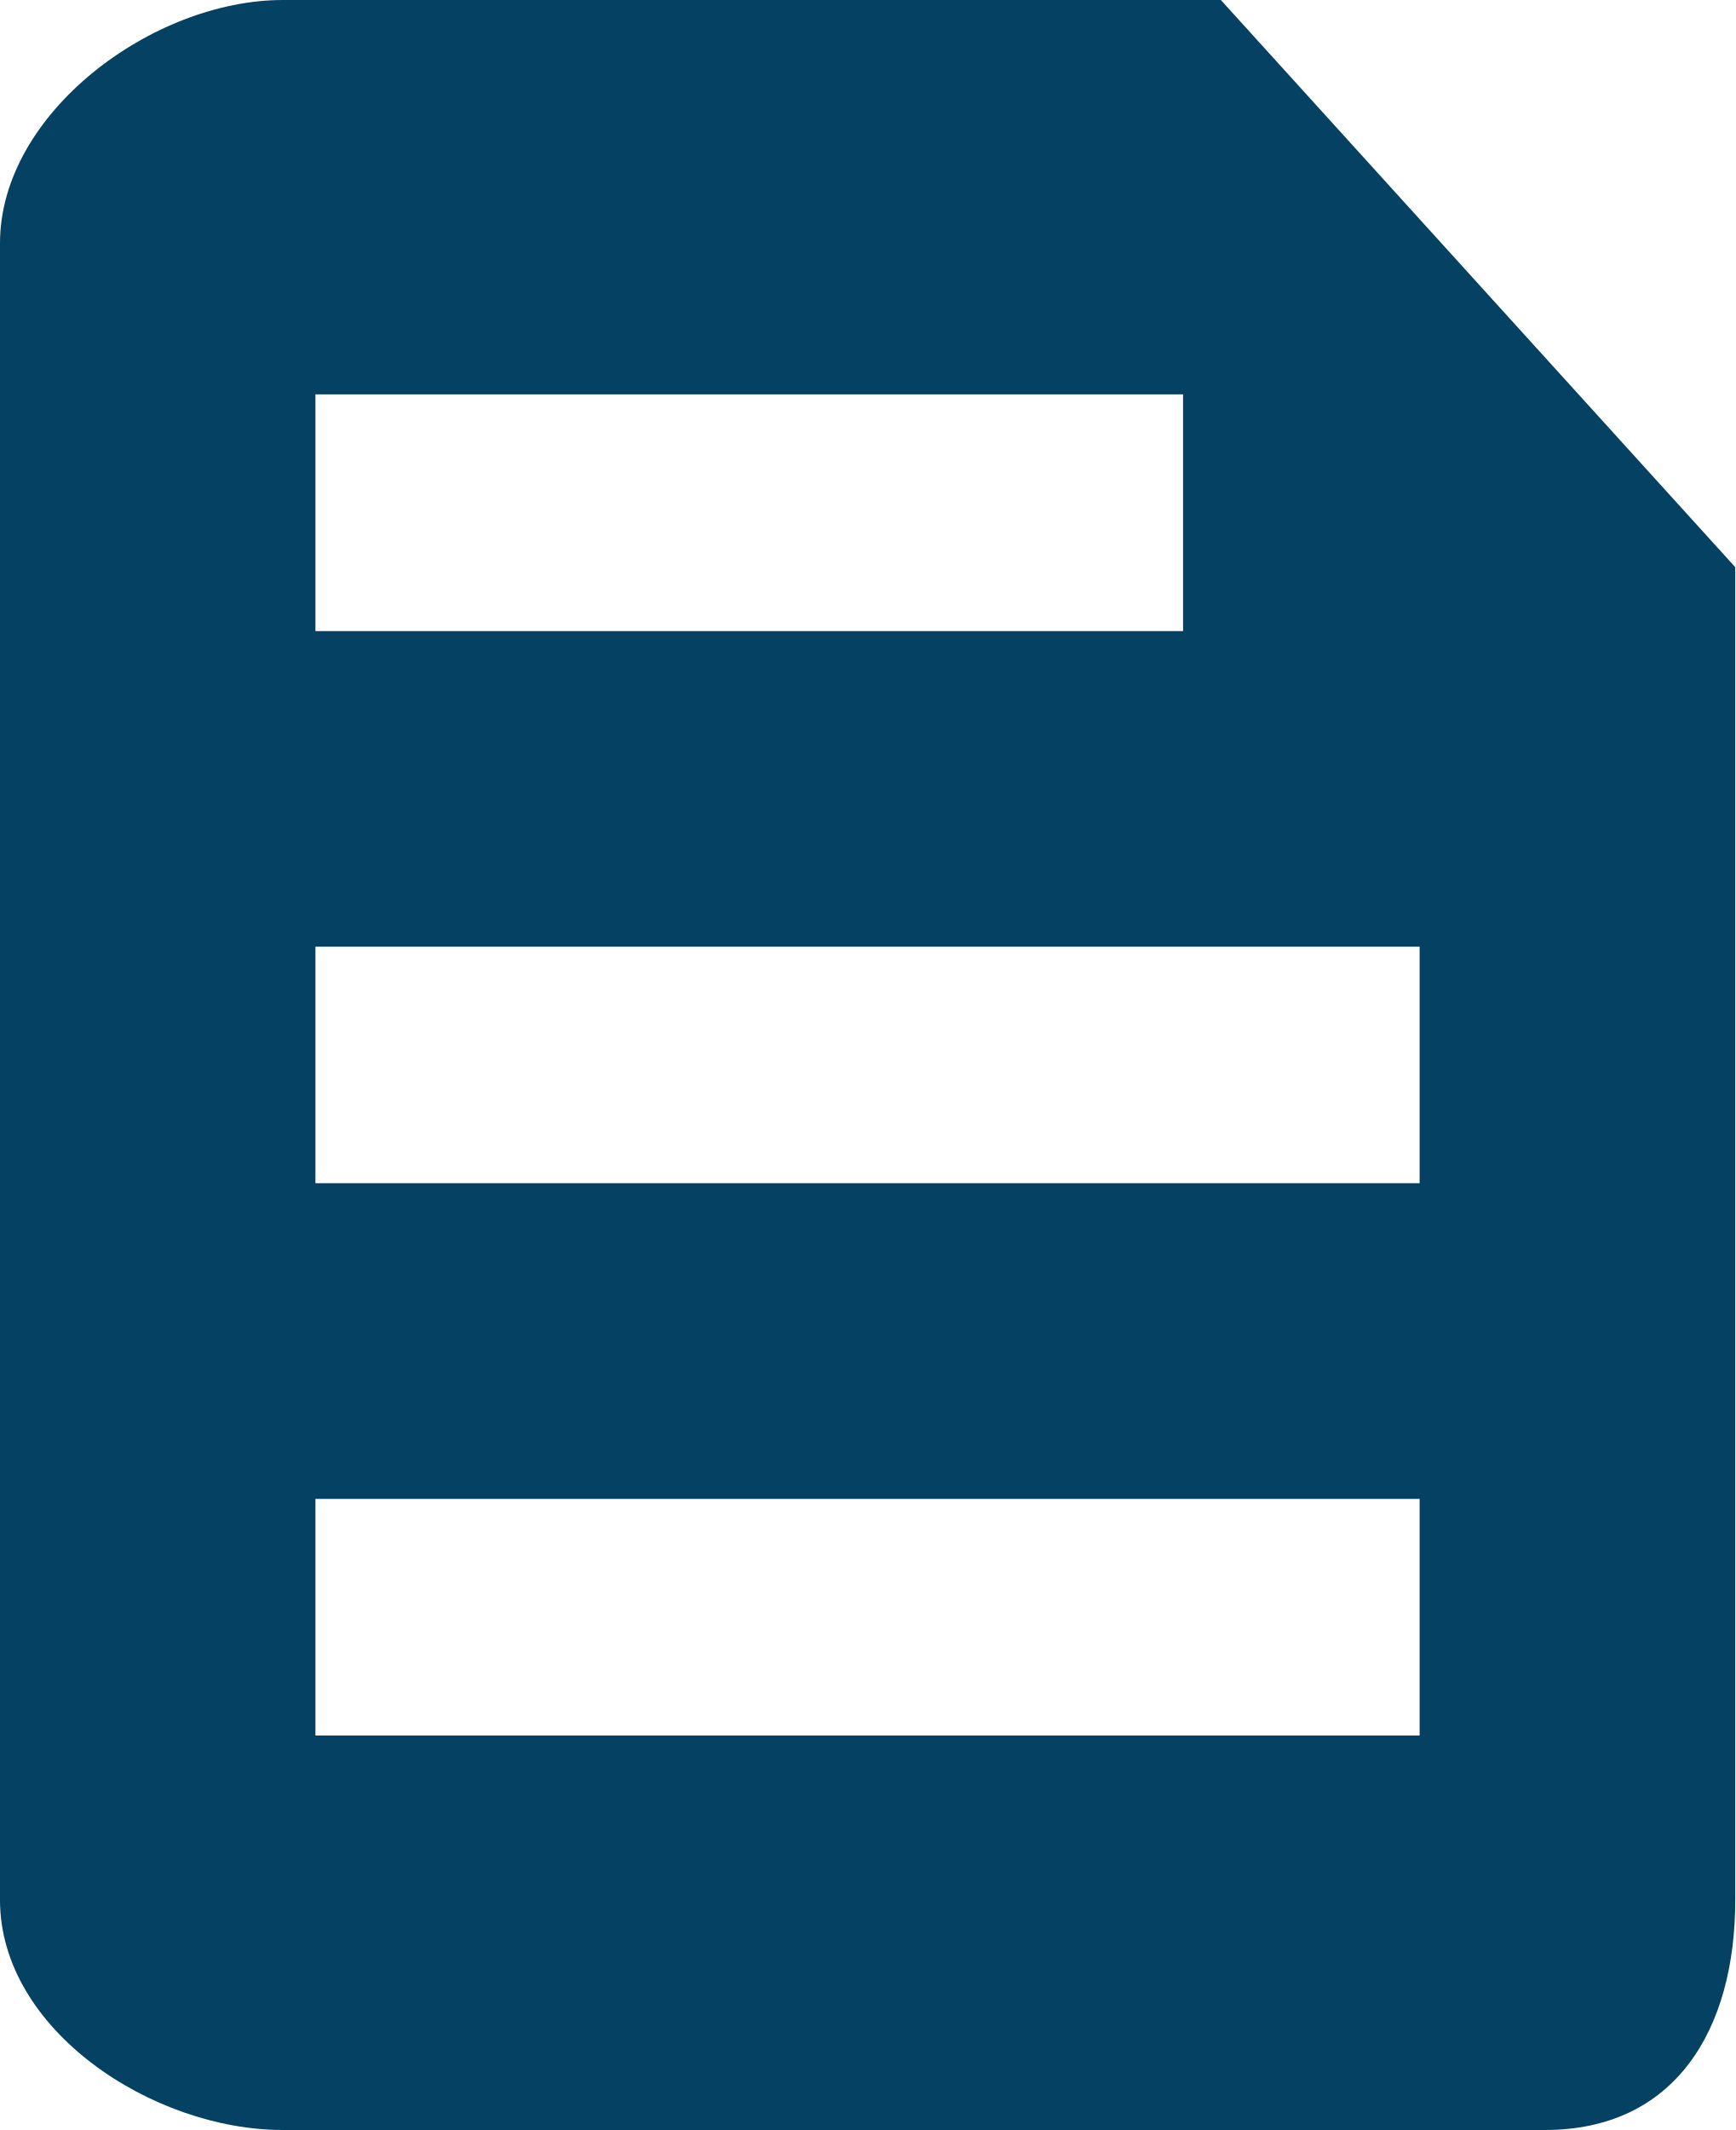
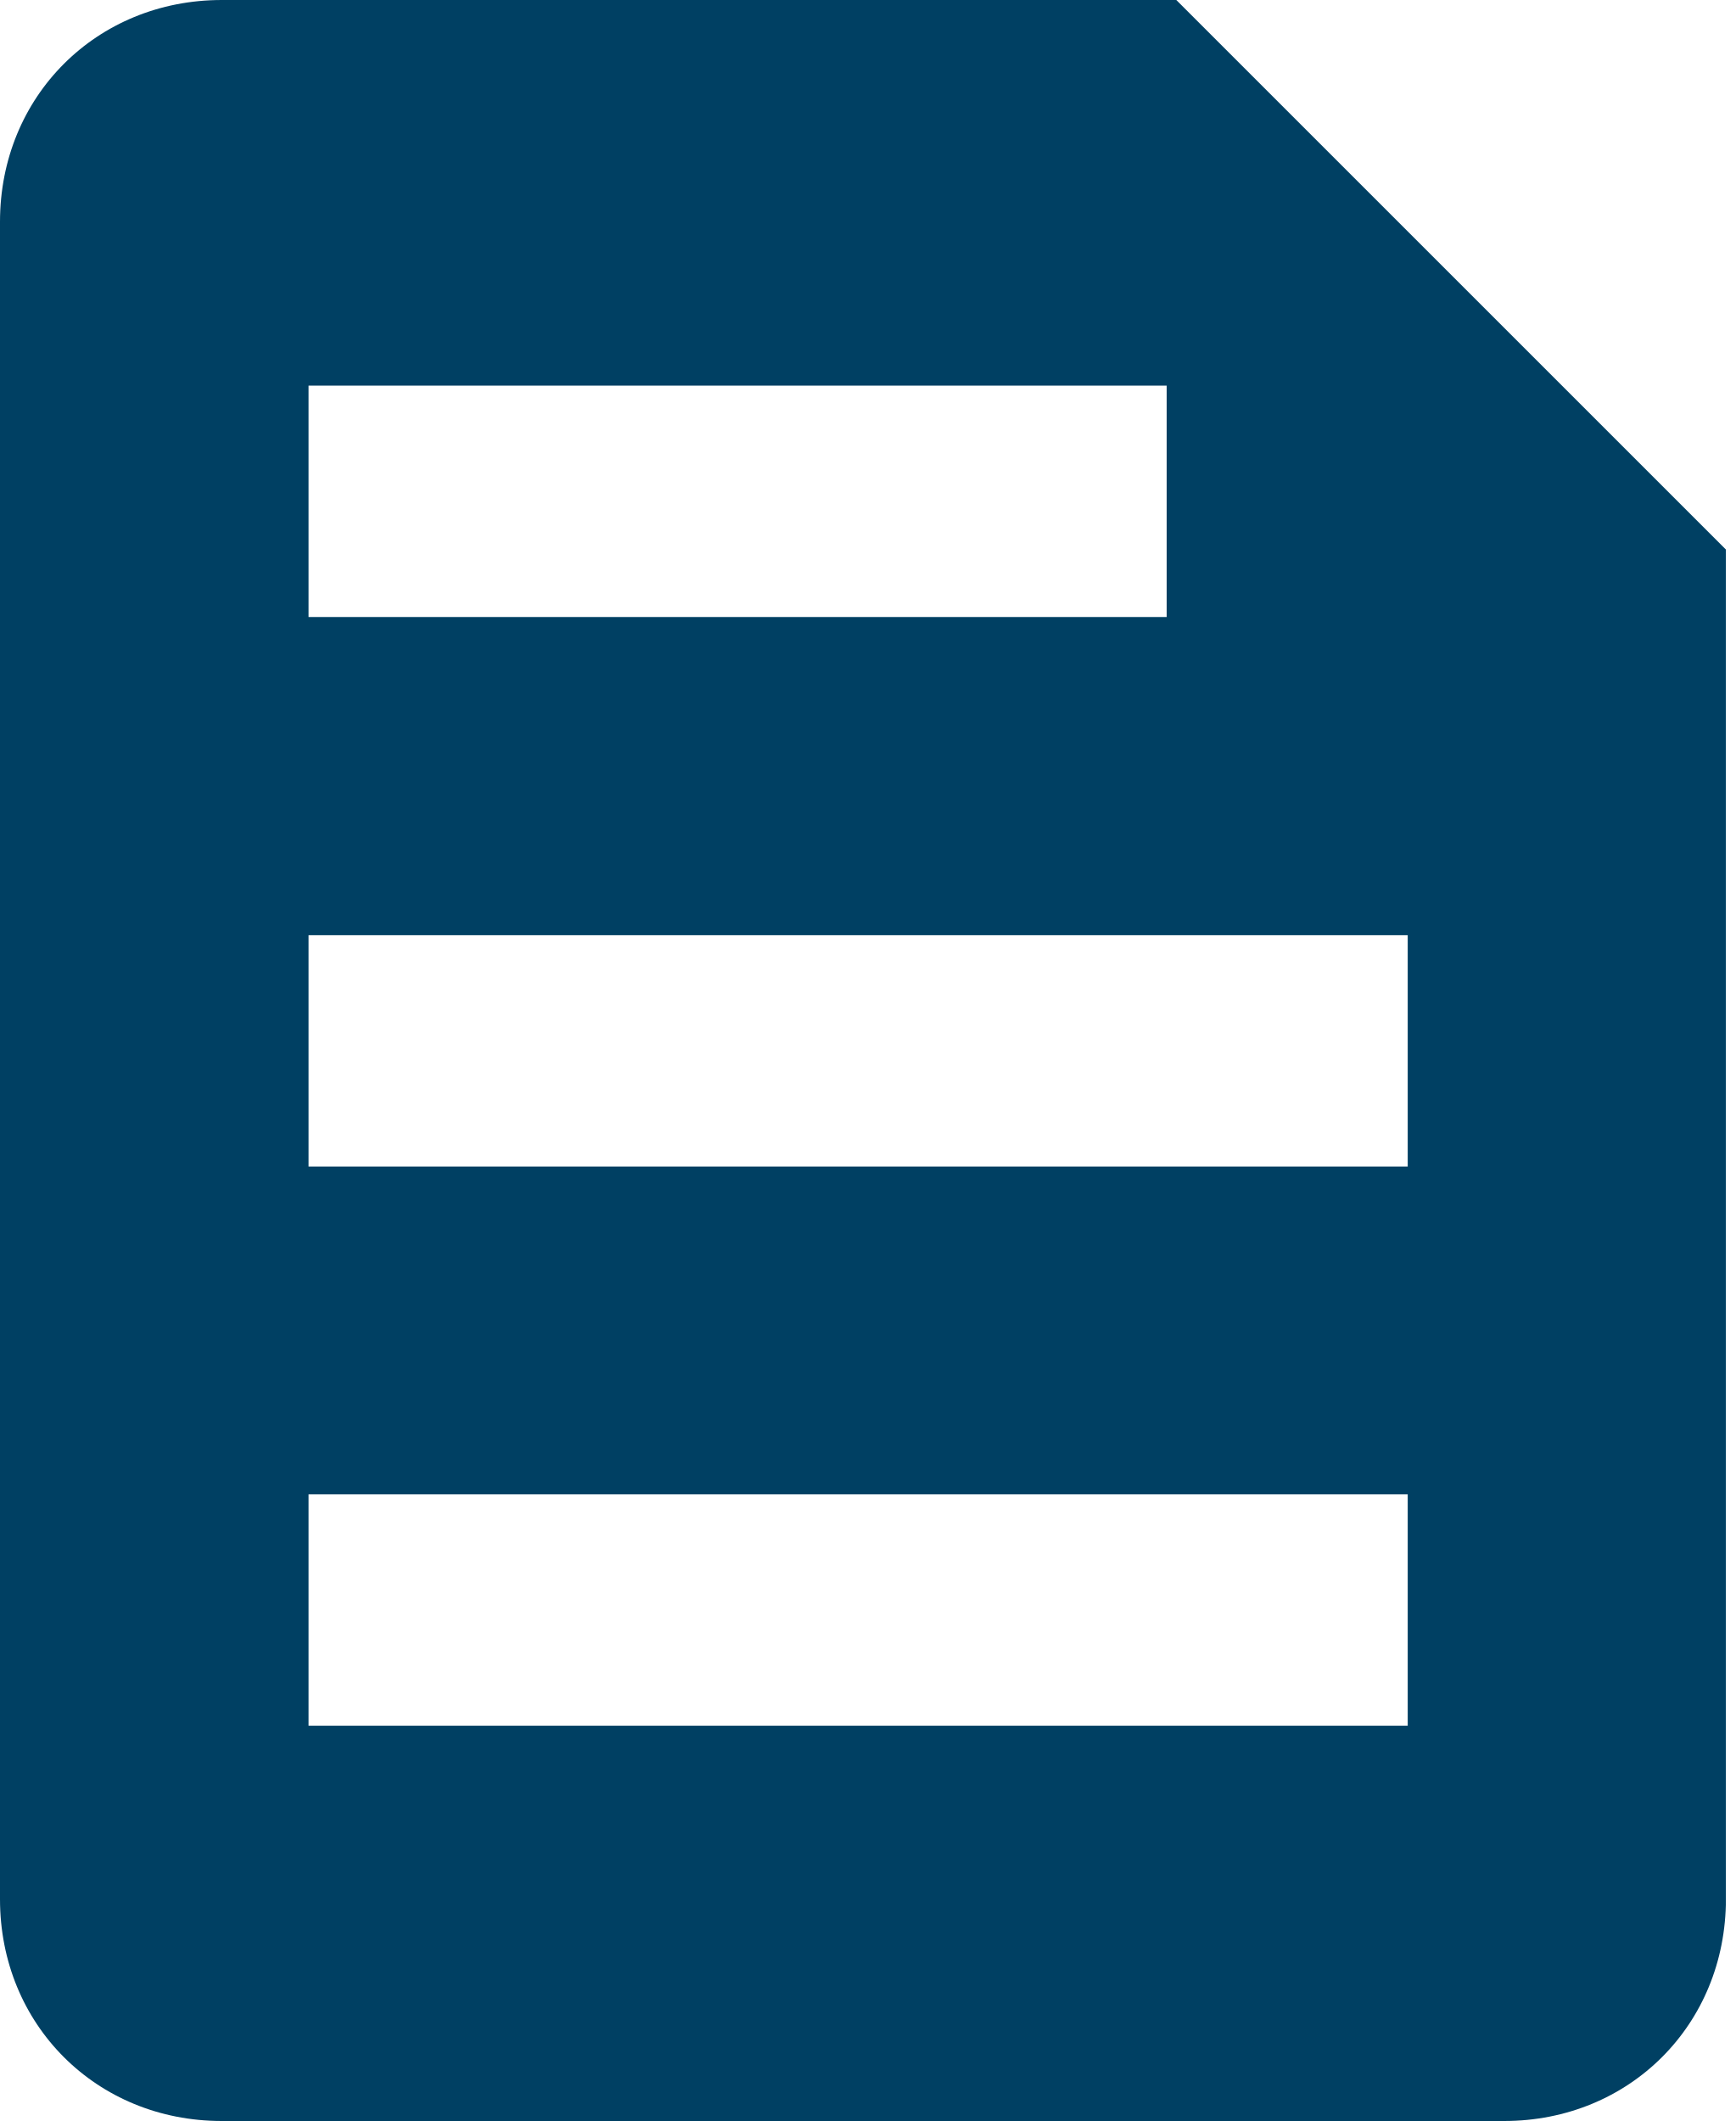
- <svg xmlns="http://www.w3.org/2000/svg" xmlns:xlink="http://www.w3.org/1999/xlink" version="1.1" id="Layer_1" x="0px" y="0px" width="18px" height="22.09px" viewBox="0 0 18 22.09" enable-background="new 0 0 18 22.09" xml:space="preserve">
-   <g>
-     <defs>
-       <path id="SVGID_1_" d="M3.272,15.545h11.454v2.454H3.272V15.545z M3.272,9.818h11.454v2.453H3.272V9.818z M3.272,4.09h9v2.455h-9    V4.09z M2.934,0C1.584,0,0,1.173,0,2.522v17.182c0,1.35,1.584,2.386,2.934,2.386h13.09c1.35,0,1.976-1.036,1.976-2.386V5.882    L12.664,0H2.934z" />
-     </defs>
-     <clipPath id="SVGID_2_">
-       <use xlink:href="#SVGID_1_" overflow="visible" />
-     </clipPath>
-     <rect x="-4.092" y="-4.091" clip-path="url(#SVGID_2_)" fill="#054163" width="26.182" height="30.272" />
-   </g>
+ <svg xmlns="http://www.w3.org/2000/svg" version="1.1" id="Layer_1" x="0px" y="0px" viewBox="0 0 18 22" style="enable-background:new 0 0 18 22;" xml:space="preserve">
+   <style type="text/css">
+ 	.st0{fill-rule:evenodd;clip-rule:evenodd;fill:#004063;}
+ </style>
+   <path class="st0" d="M12.2,0L2.3,0C1,0,0,1,0,2.3l0,17.4C0,21,1,22,2.3,22l13.3,0c1.3,0,2.3-1,2.3-2.3l0-14L12.2,0z M3.2,4h8.9v2.4  H3.2V4z M14.7,17.9H3.2v-2.4h11.4V17.9z M14.7,12.1H3.2V9.7h11.4V12.1z" />
</svg>
